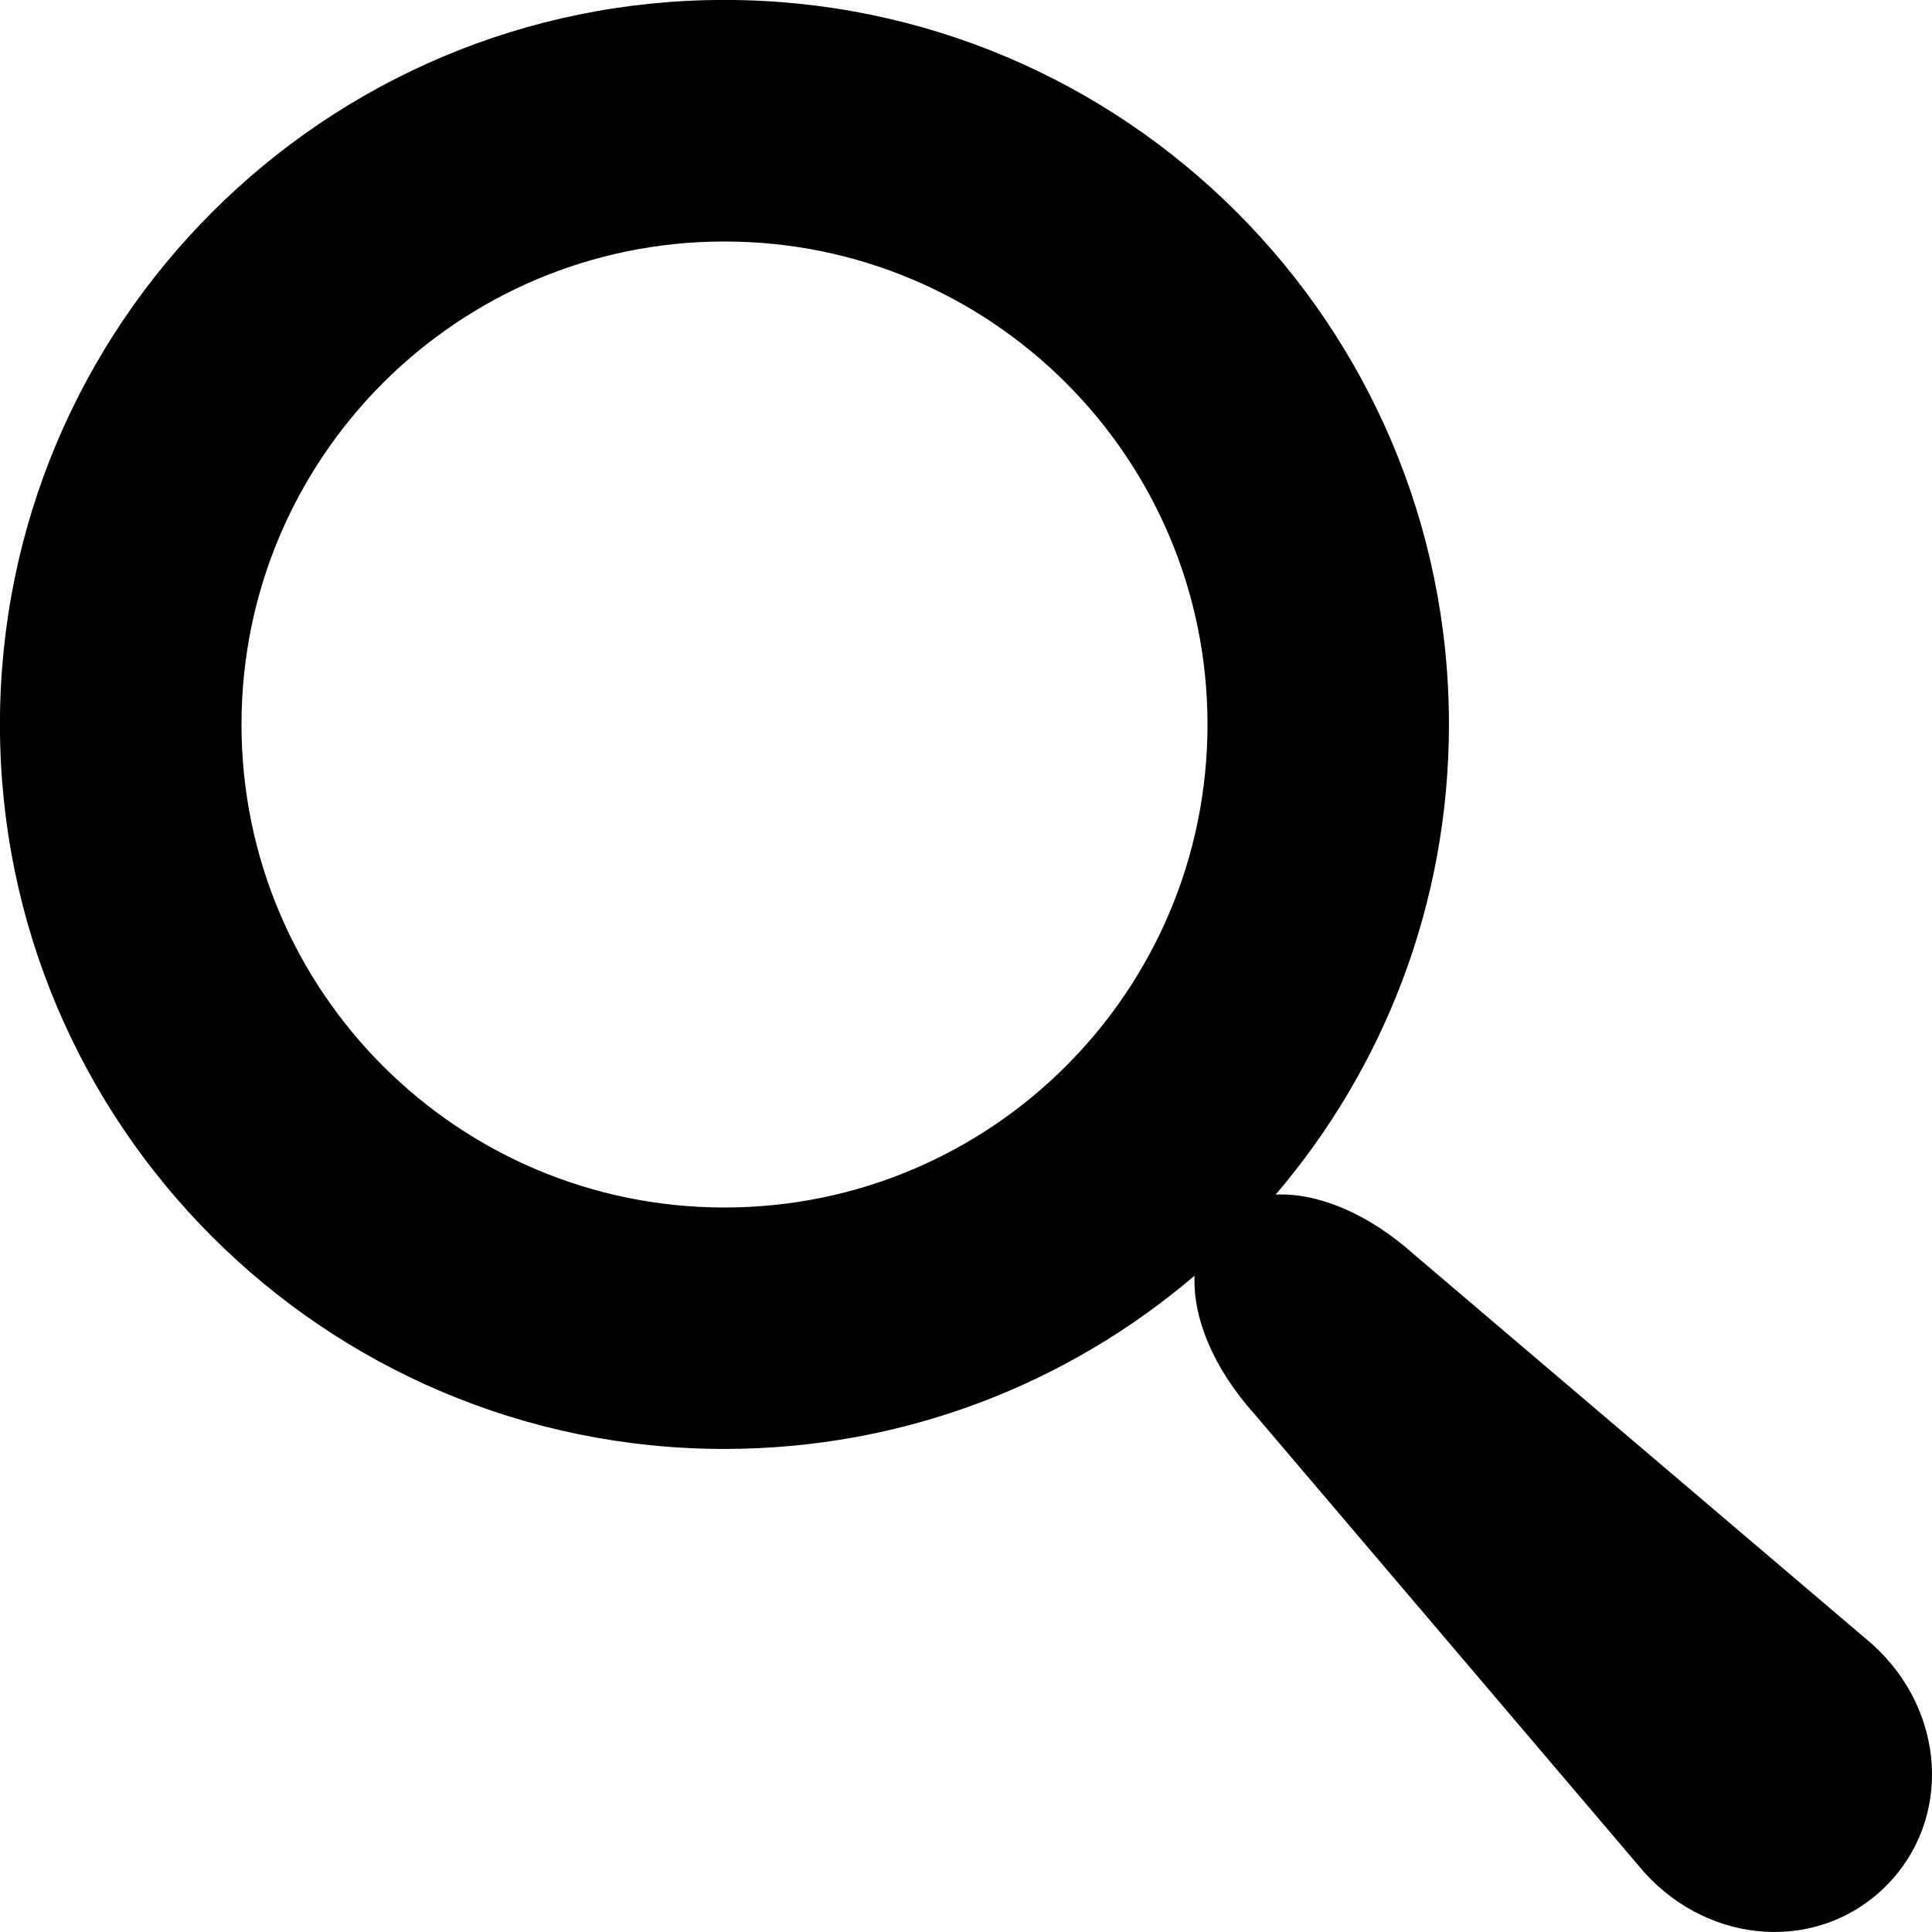
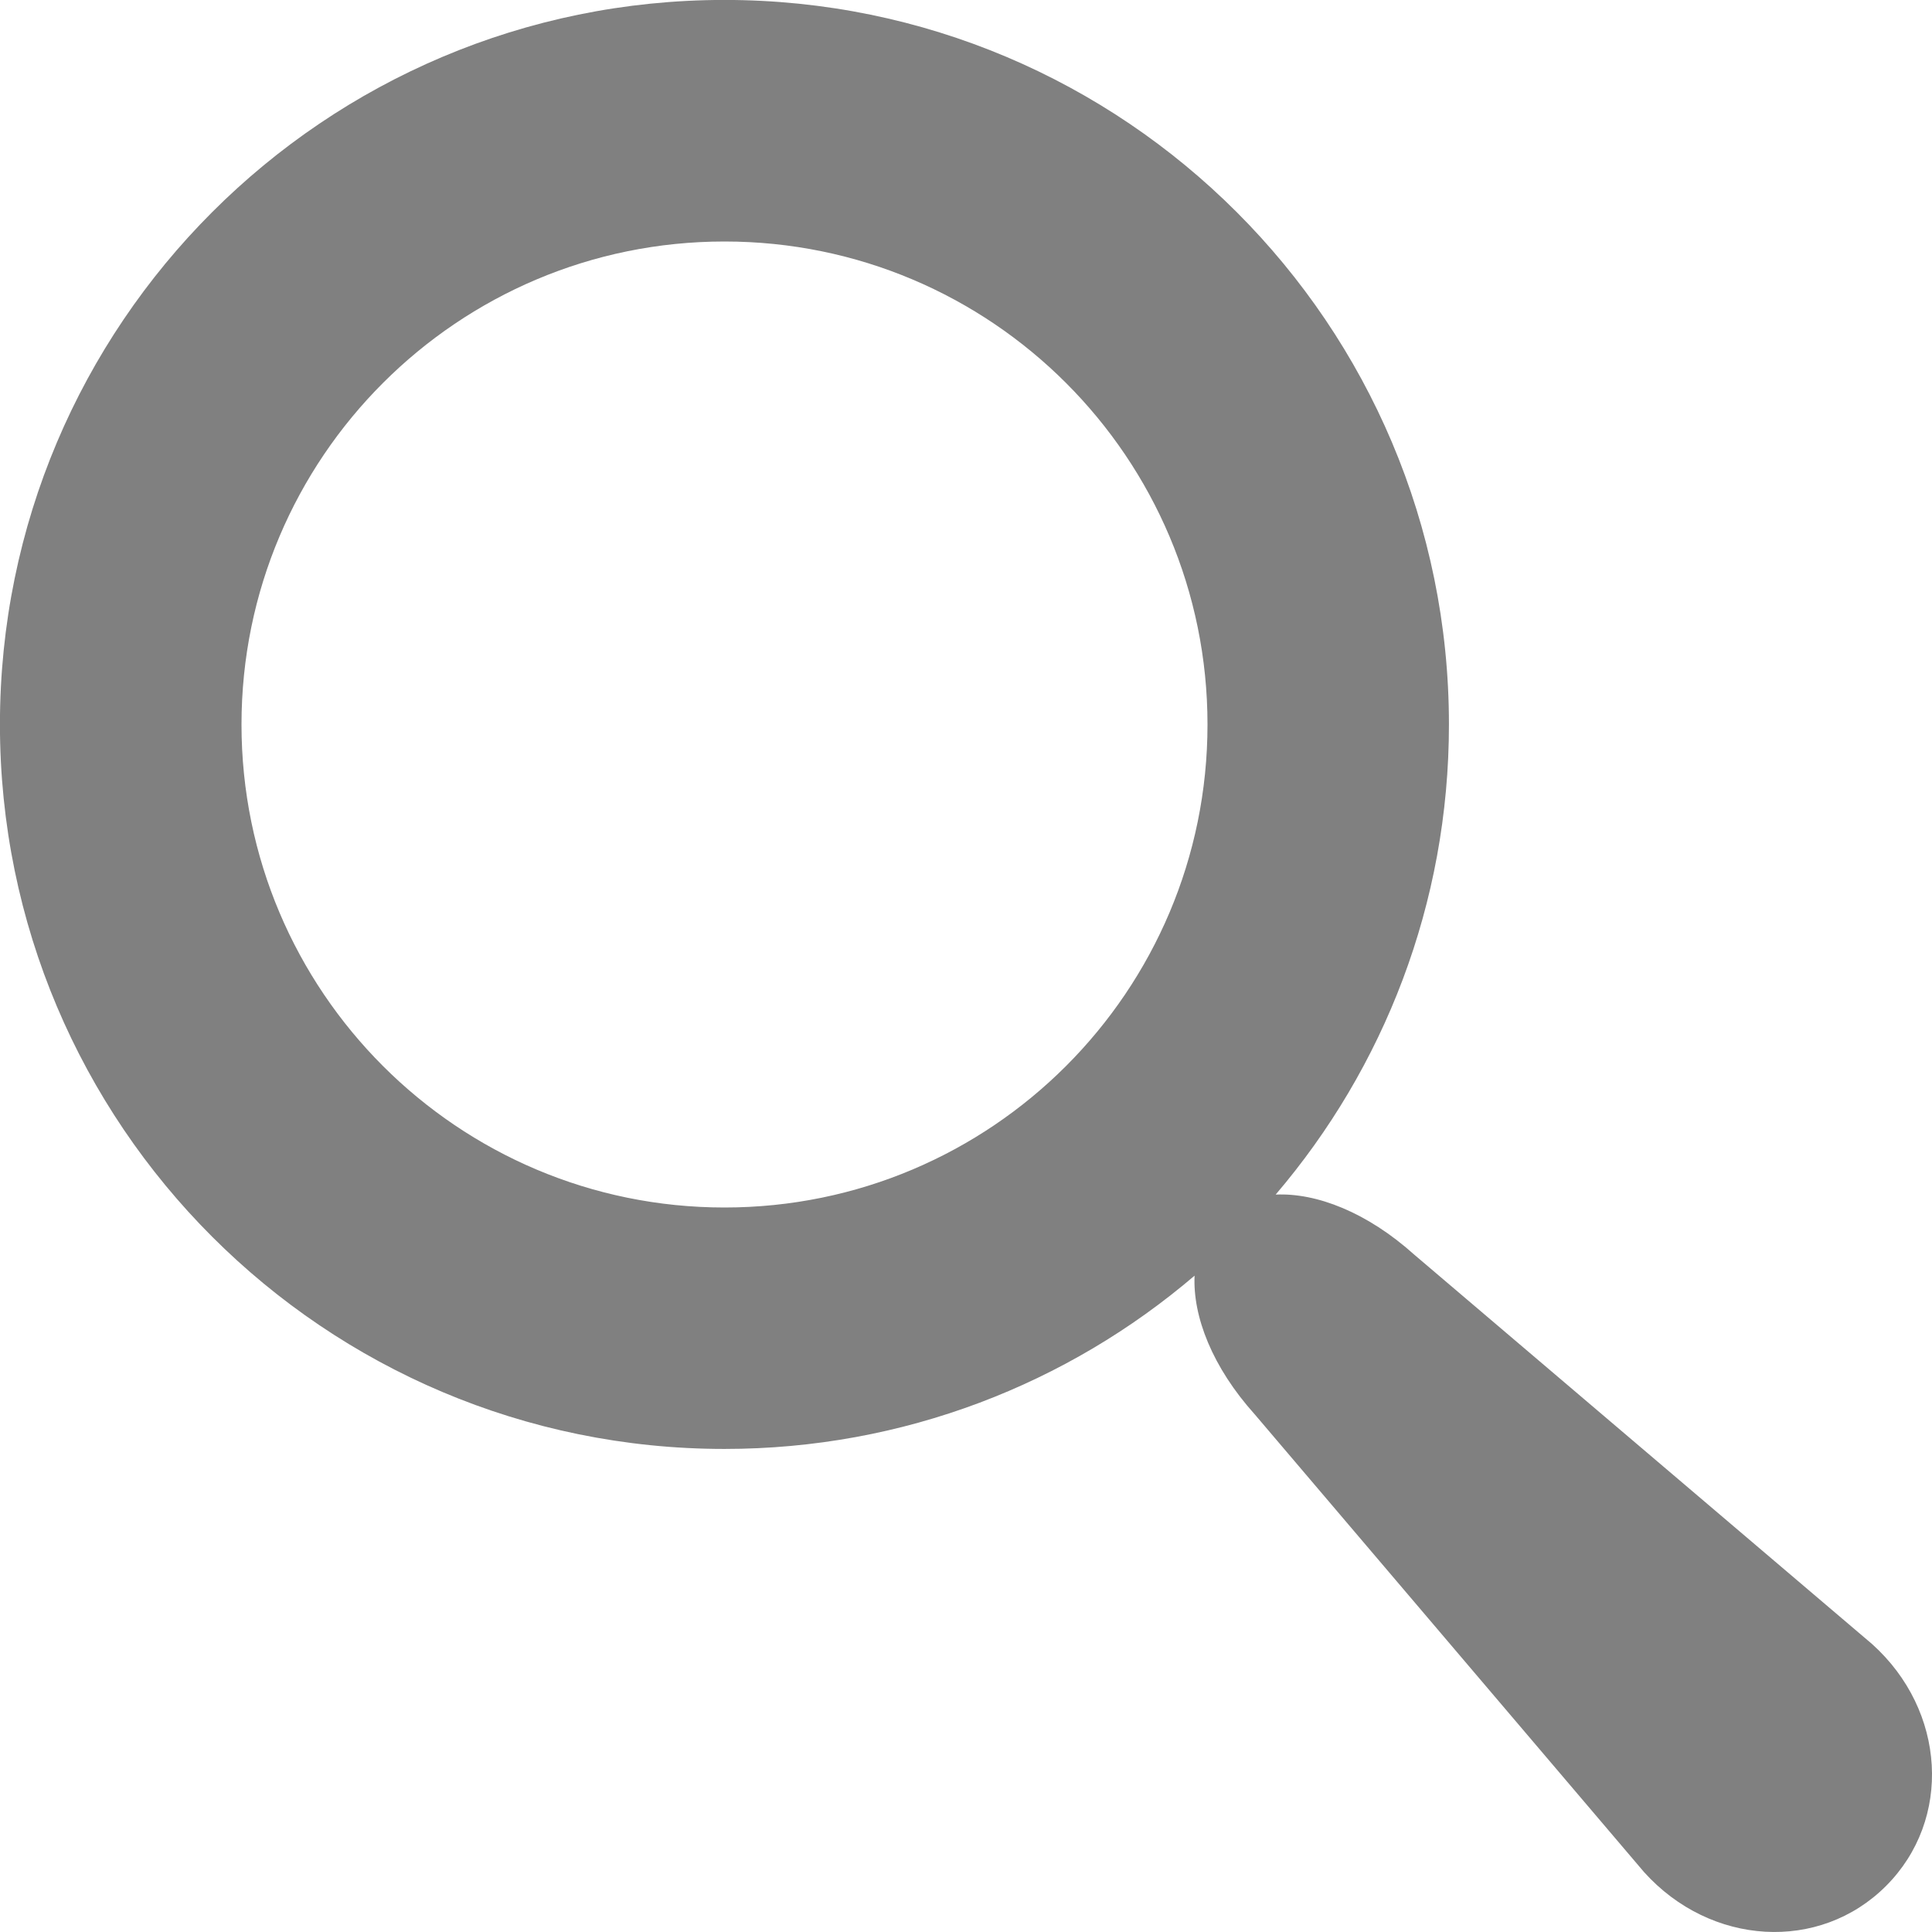
<svg xmlns="http://www.w3.org/2000/svg" version="1.1" width="18" height="18" viewBox="0 0 32 32">
-   <path d="M31.008 27.231l-7.58-6.447c-0.784-0.705-1.622-1.029-2.299-0.998 1.789-2.096 2.87-4.815 2.87-7.787 0-6.627-5.373-12-12-12s-12 5.373-12 12 5.373 12 12 12c2.972 0 5.691-1.081 7.787-2.87-0.031 0.677 0.293 1.515 0.998 2.299l6.447 7.58c1.104 1.226 2.907 1.33 4.007 0.23s0.997-2.903-0.23-4.007zM12 20c-4.418 0-8-3.582-8-8s3.582-8 8-8 8 3.582 8 8-3.582 8-8 8z" />
+   <path fill="hsl(0, 0%, 50%)" d="M31.008 27.231l-7.58-6.447c-0.784-0.705-1.622-1.029-2.299-0.998 1.789-2.096 2.87-4.815 2.87-7.787 0-6.627-5.373-12-12-12s-12 5.373-12 12 5.373 12 12 12c2.972 0 5.691-1.081 7.787-2.87-0.031 0.677 0.293 1.515 0.998 2.299l6.447 7.58c1.104 1.226 2.907 1.33 4.007 0.23s0.997-2.903-0.23-4.007zM12 20c-4.418 0-8-3.582-8-8s3.582-8 8-8 8 3.582 8 8-3.582 8-8 8z" />
</svg>
